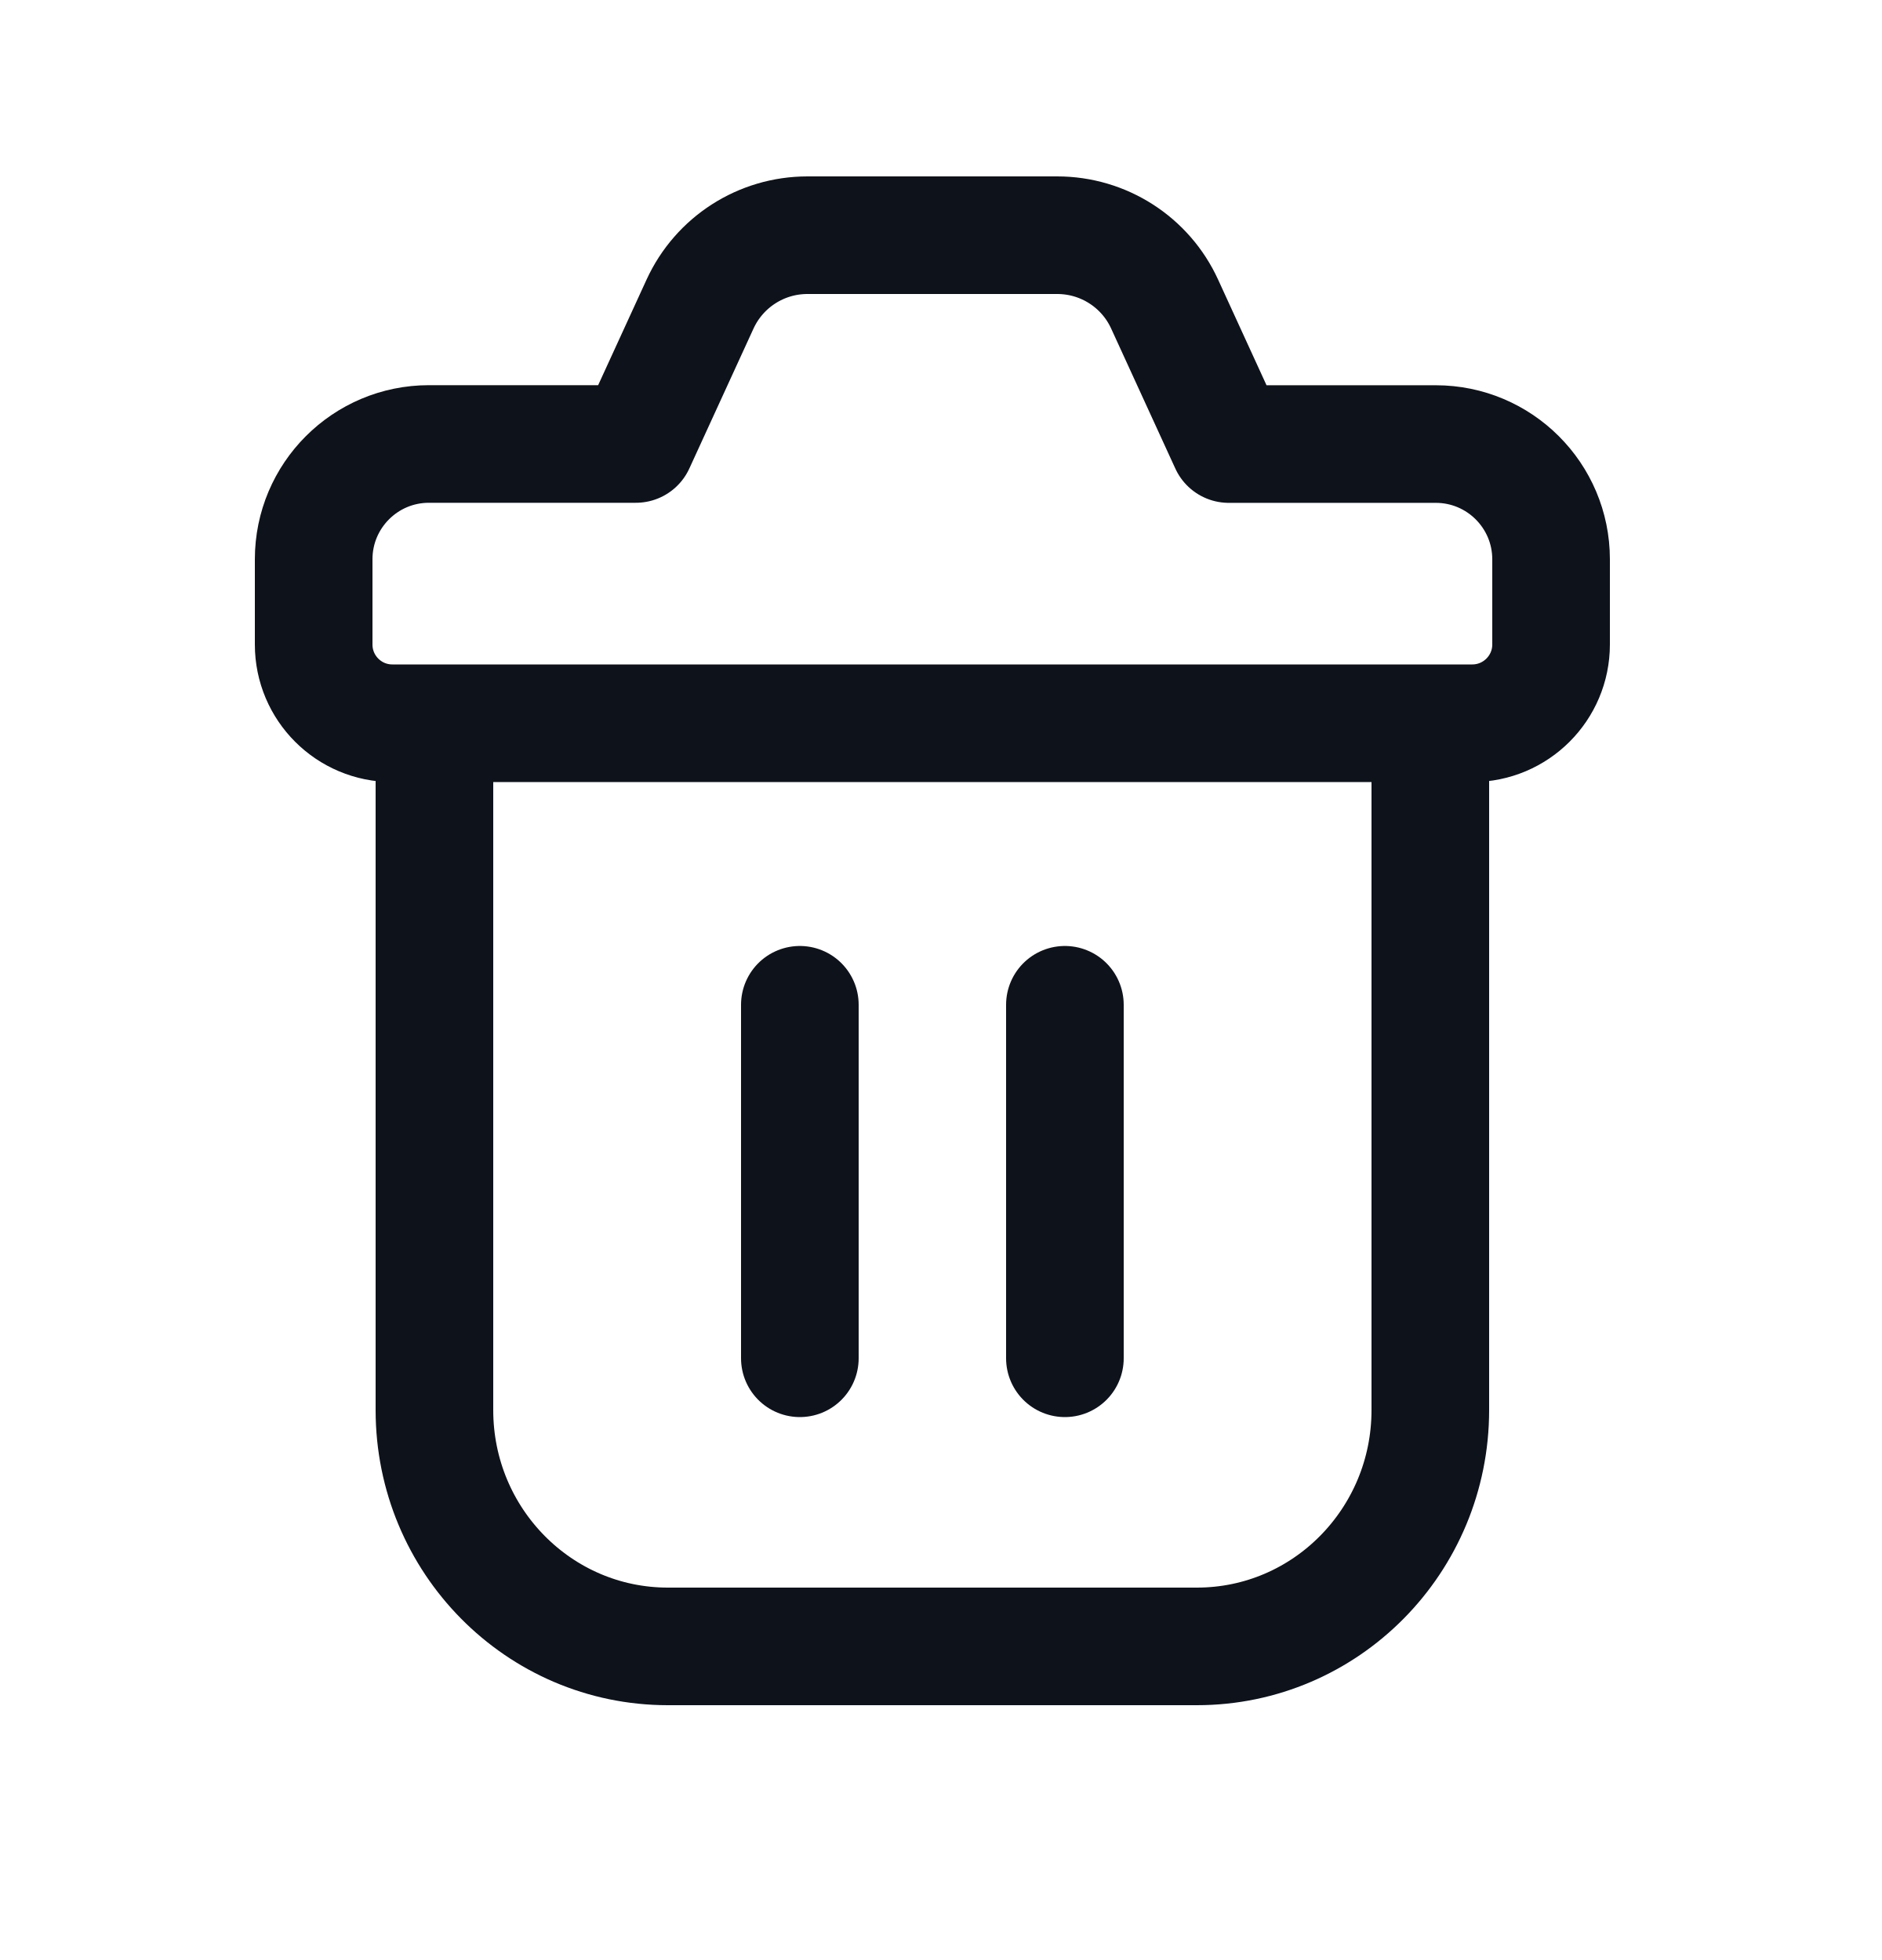
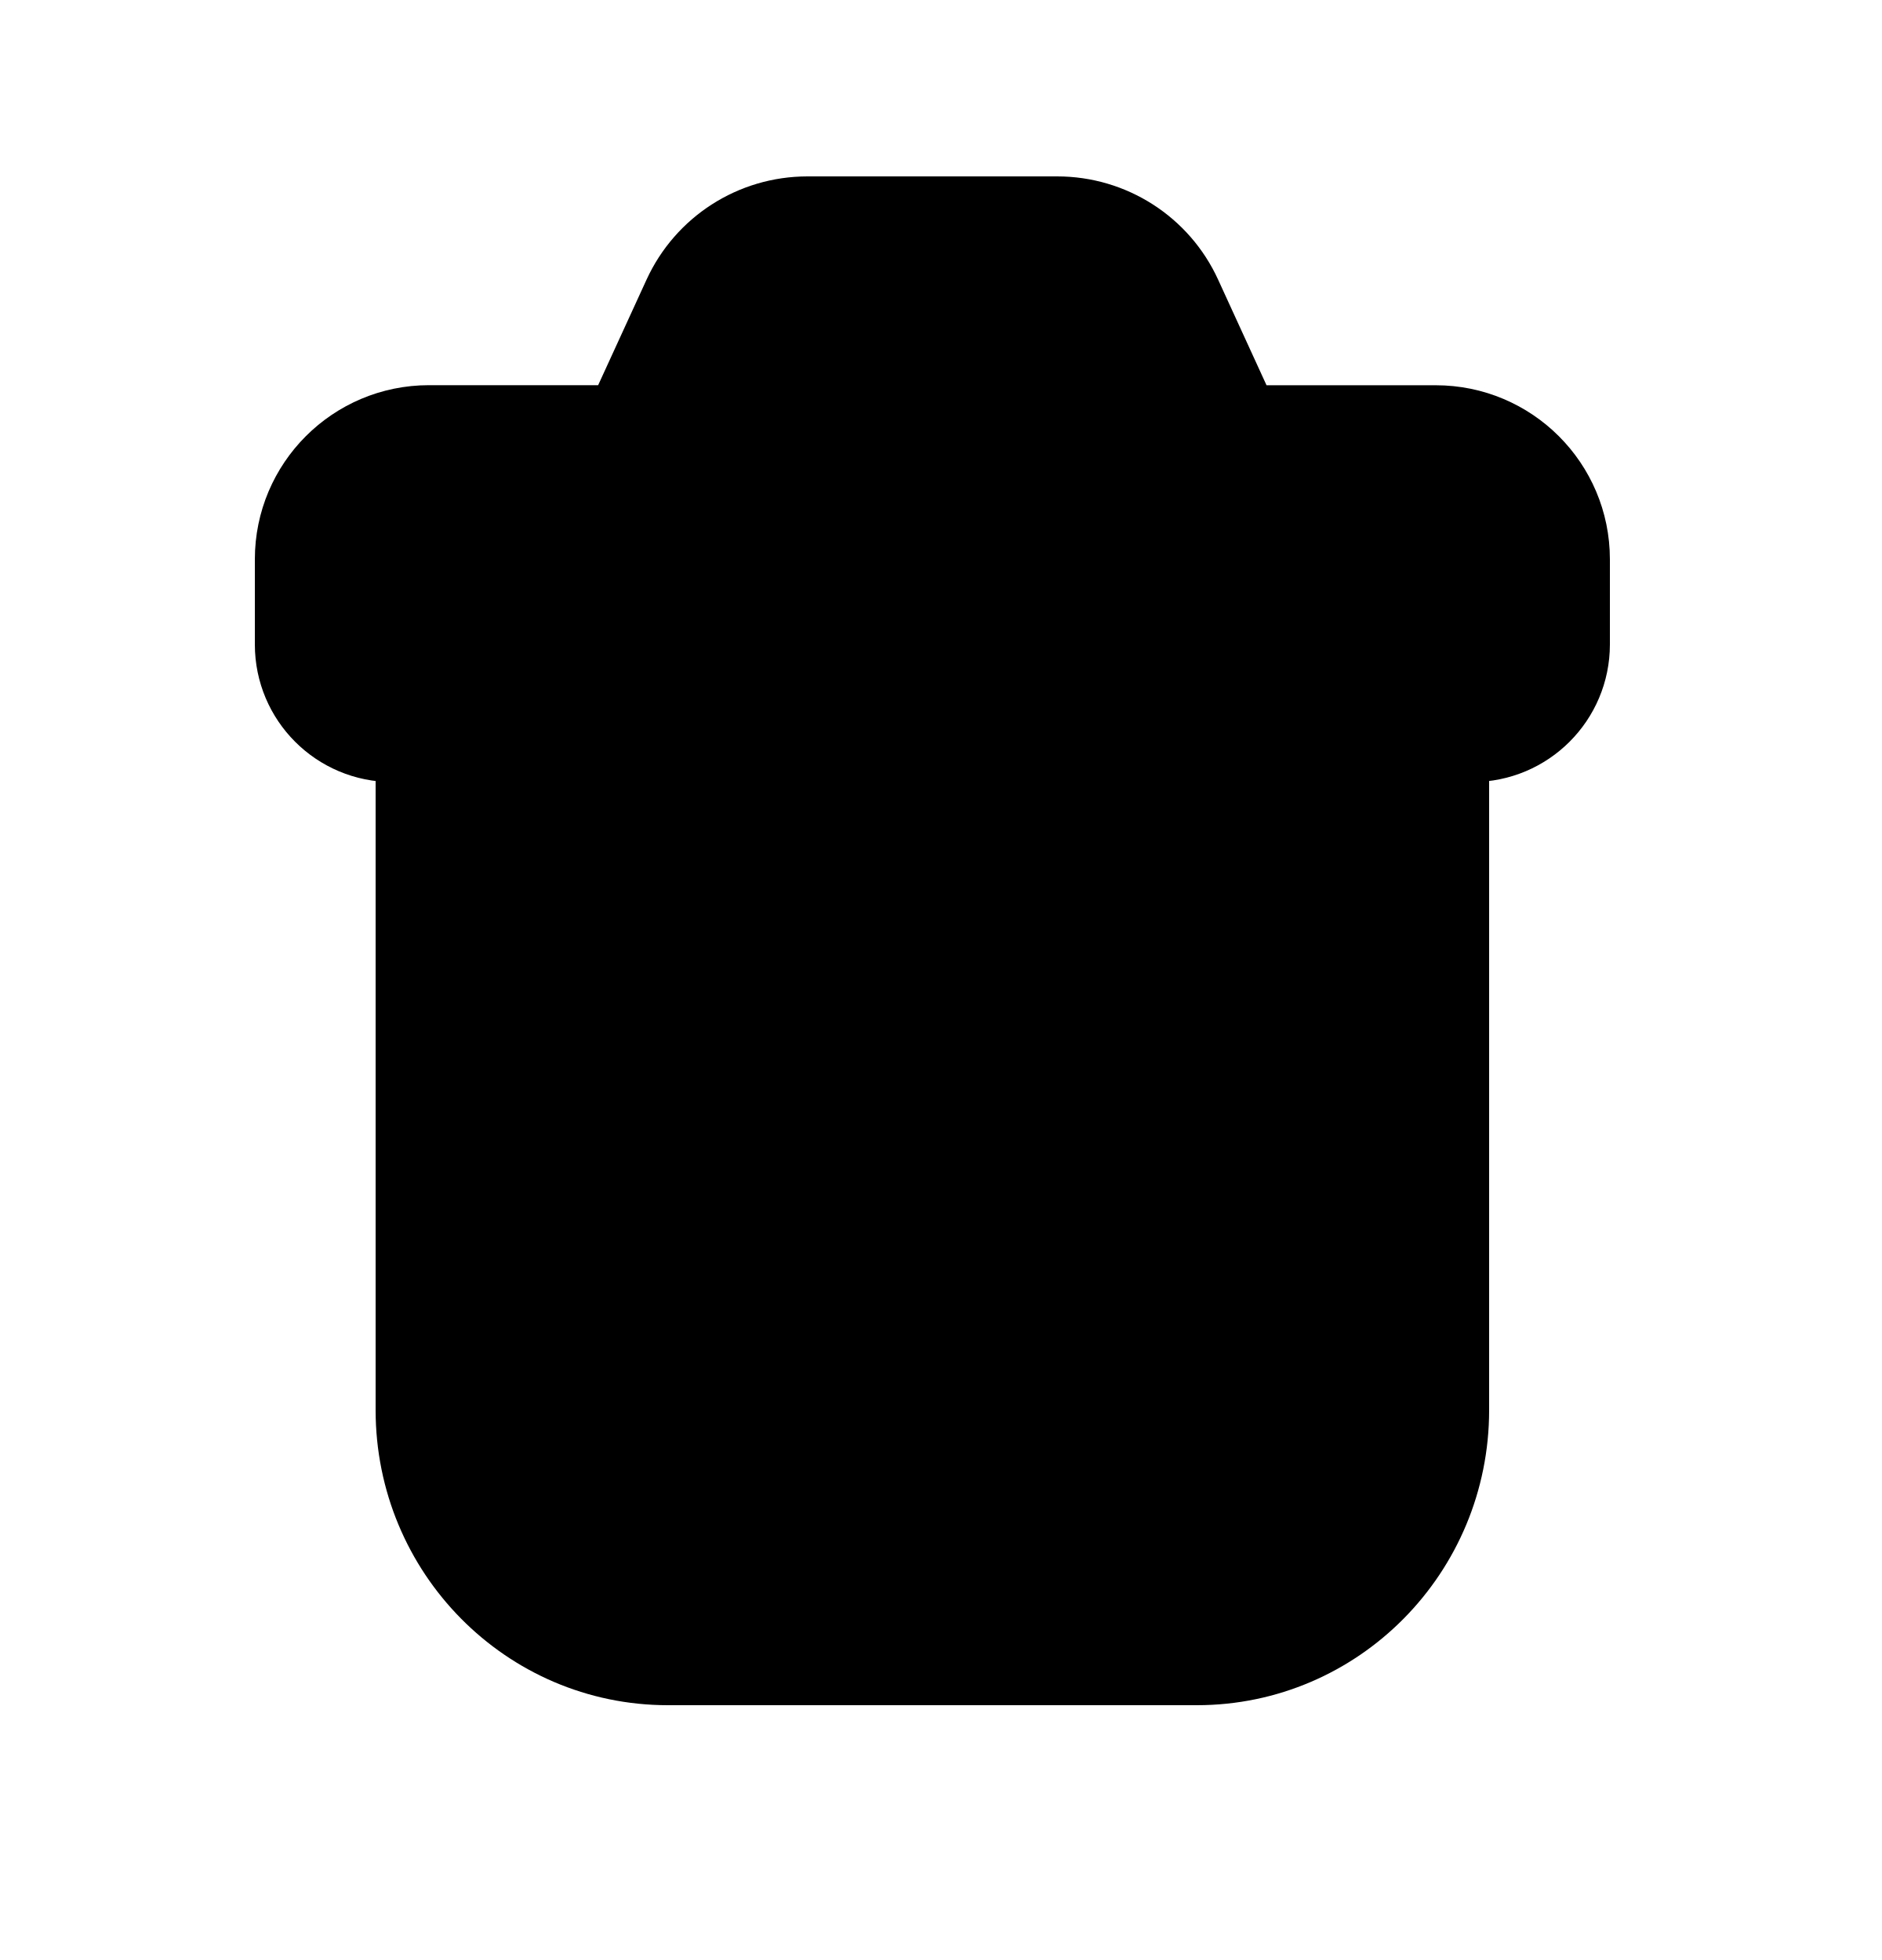
- <svg xmlns="http://www.w3.org/2000/svg" width="24" height="25" fill="none" viewBox="0 0 24 25">
-   <path stroke="#0E121B" stroke-linecap="round" stroke-linejoin="round" stroke-width="1.5" d="m14.852 3.879.818 1.785h2.64c.811 0 1.47.658 1.47 1.47V8.22c0 .555-.45 1.005-1.006 1.005H5.005C4.45 9.226 4 8.776 4 8.221V7.133c0-.811.658-1.47 1.47-1.47h2.639l.818-1.784c.246-.536.78-.879 1.37-.879h3.185c.59 0 1.125.343 1.37.879ZM18.24 9.3v8.686c0 1.665-1.333 3.014-2.977 3.014H8.517c-1.644 0-2.977-1.349-2.977-3.014V9.301M10.2 12.816v4.509m3.38-4.509v4.509" />
+ <svg xmlns="http://www.w3.org/2000/svg" width="24" height="25" fill="currentColor" viewBox="0 0 24 25">
+   <path stroke="currentColor" stroke-linecap="round" stroke-linejoin="round" stroke-width="1.5" d="m14.852 3.879.818 1.785h2.64c.811 0 1.47.658 1.47 1.47V8.22c0 .555-.45 1.005-1.006 1.005H5.005C4.45 9.226 4 8.776 4 8.221V7.133c0-.811.658-1.47 1.47-1.47h2.639l.818-1.784c.246-.536.78-.879 1.37-.879h3.185c.59 0 1.125.343 1.37.879ZM18.24 9.3v8.686c0 1.665-1.333 3.014-2.977 3.014H8.517c-1.644 0-2.977-1.349-2.977-3.014V9.301M10.2 12.816v4.509m3.38-4.509v4.509" />
</svg>
